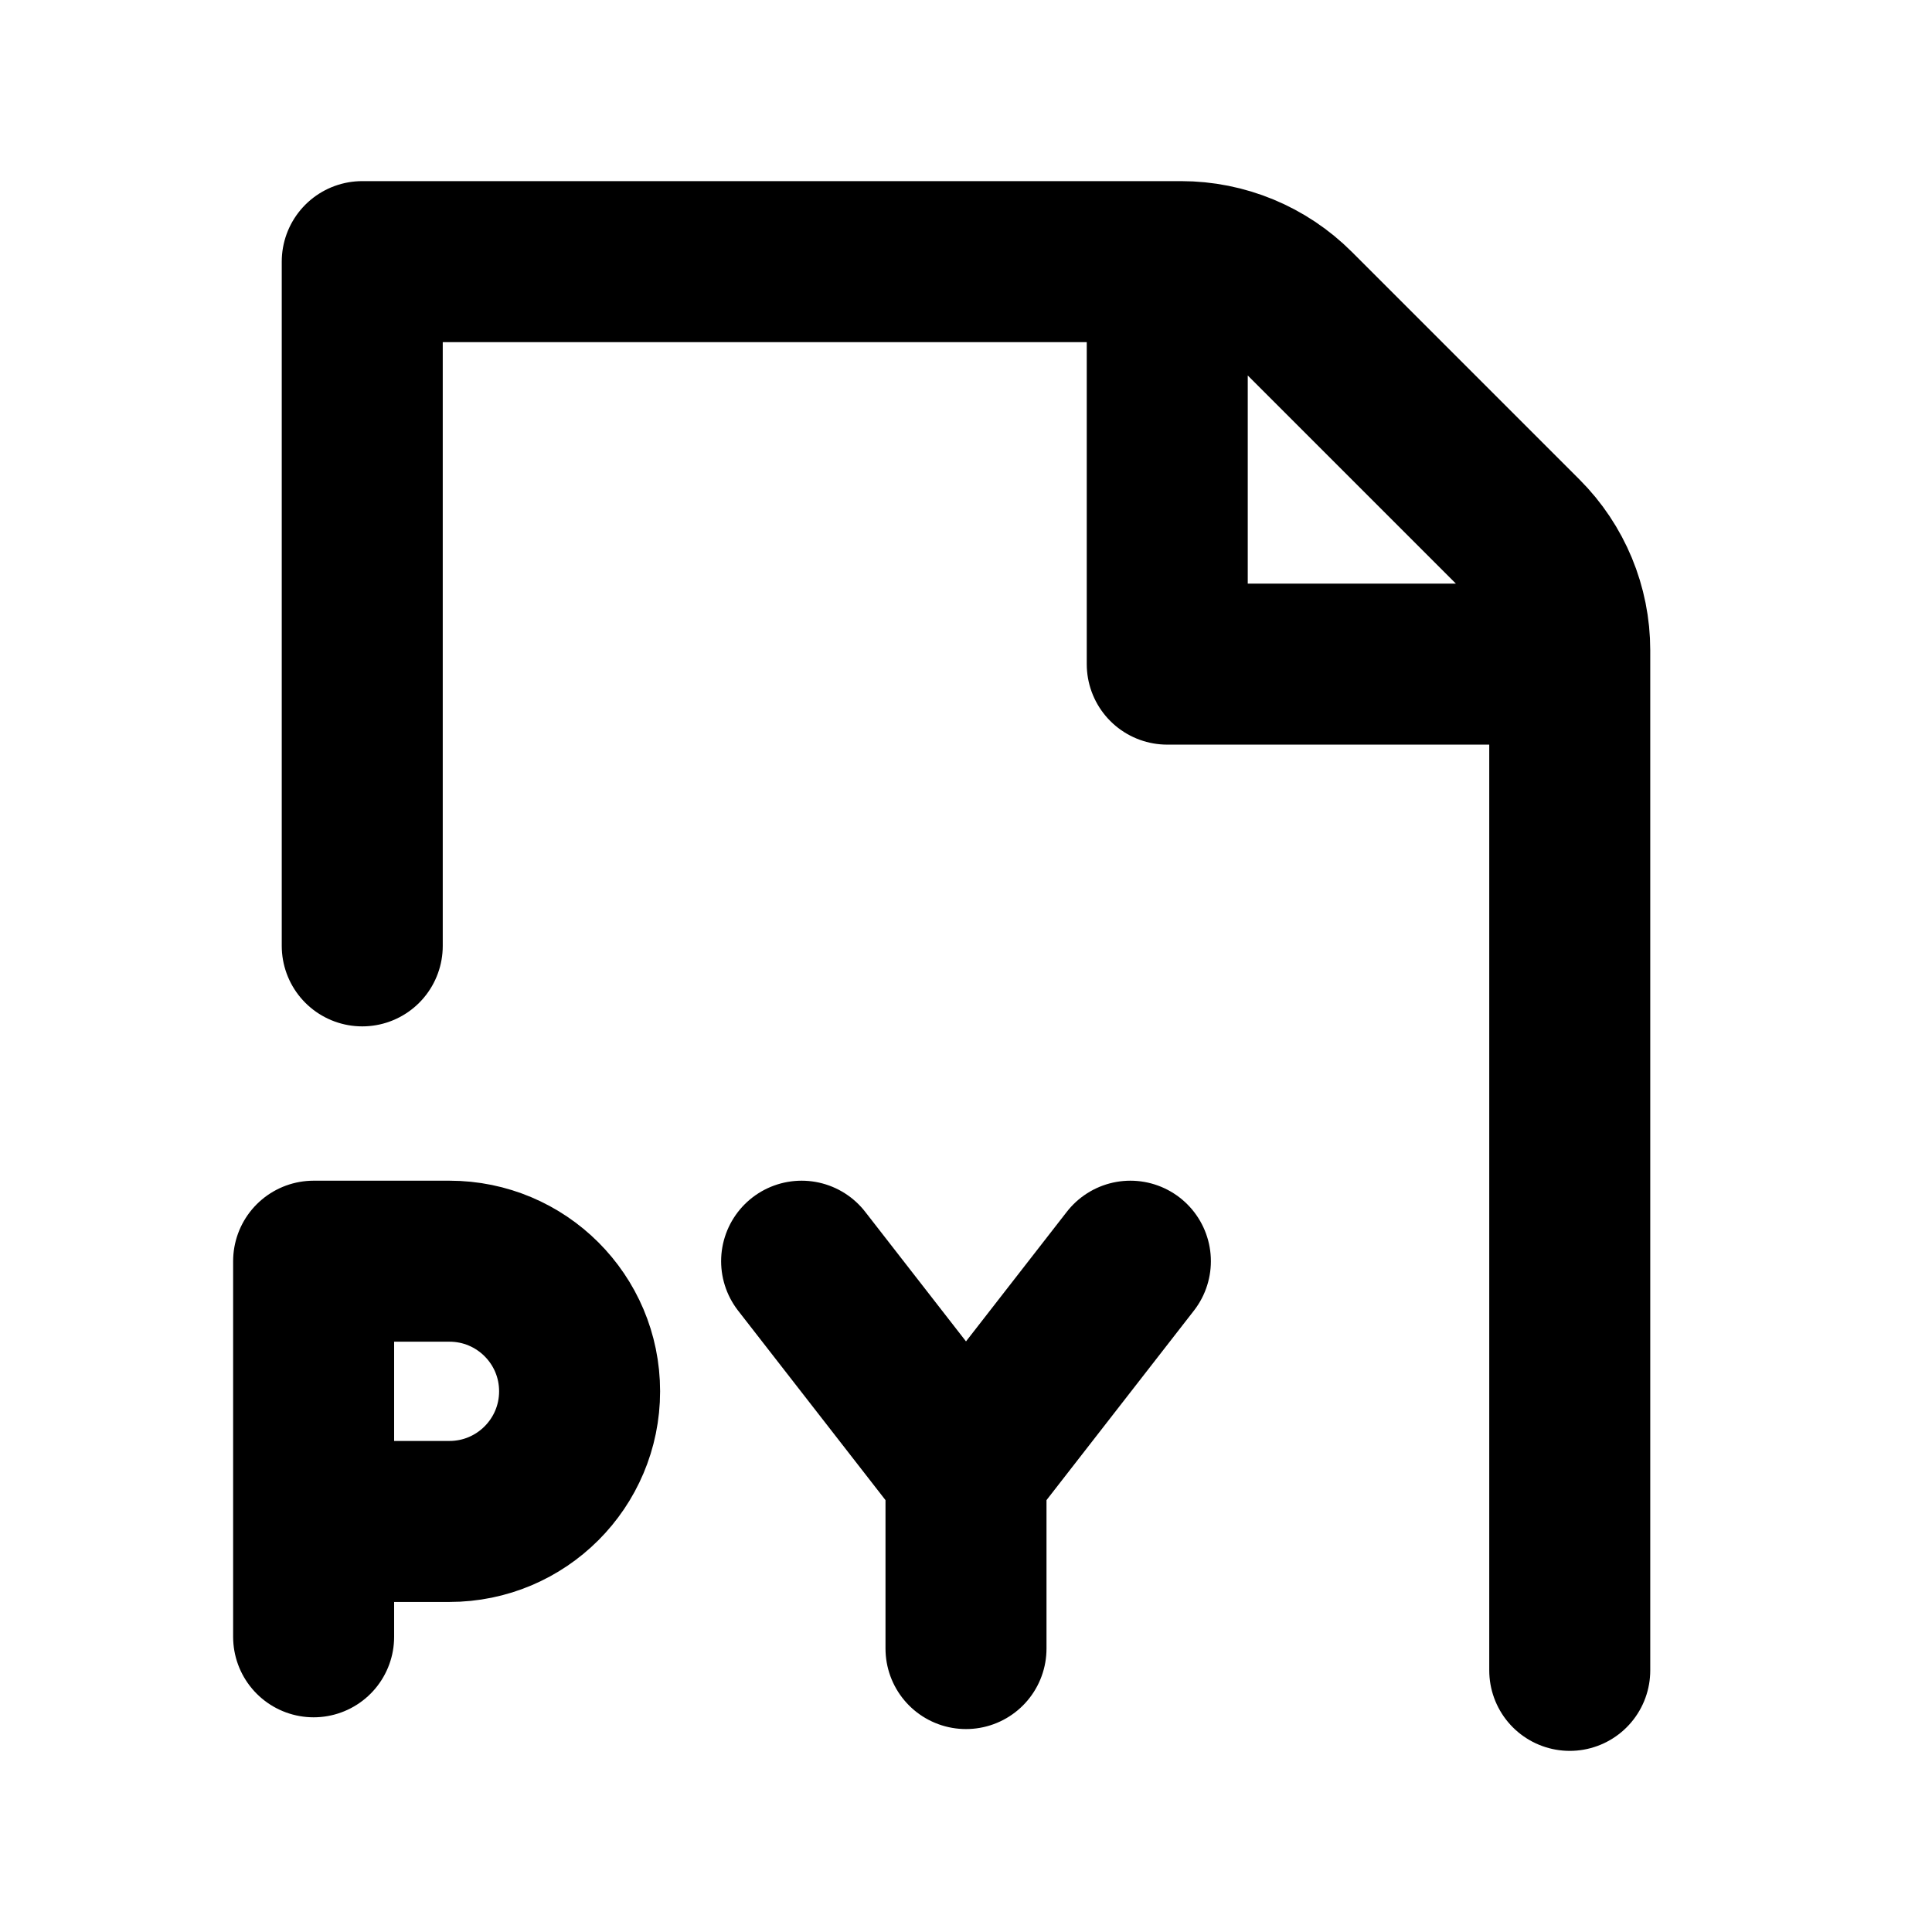
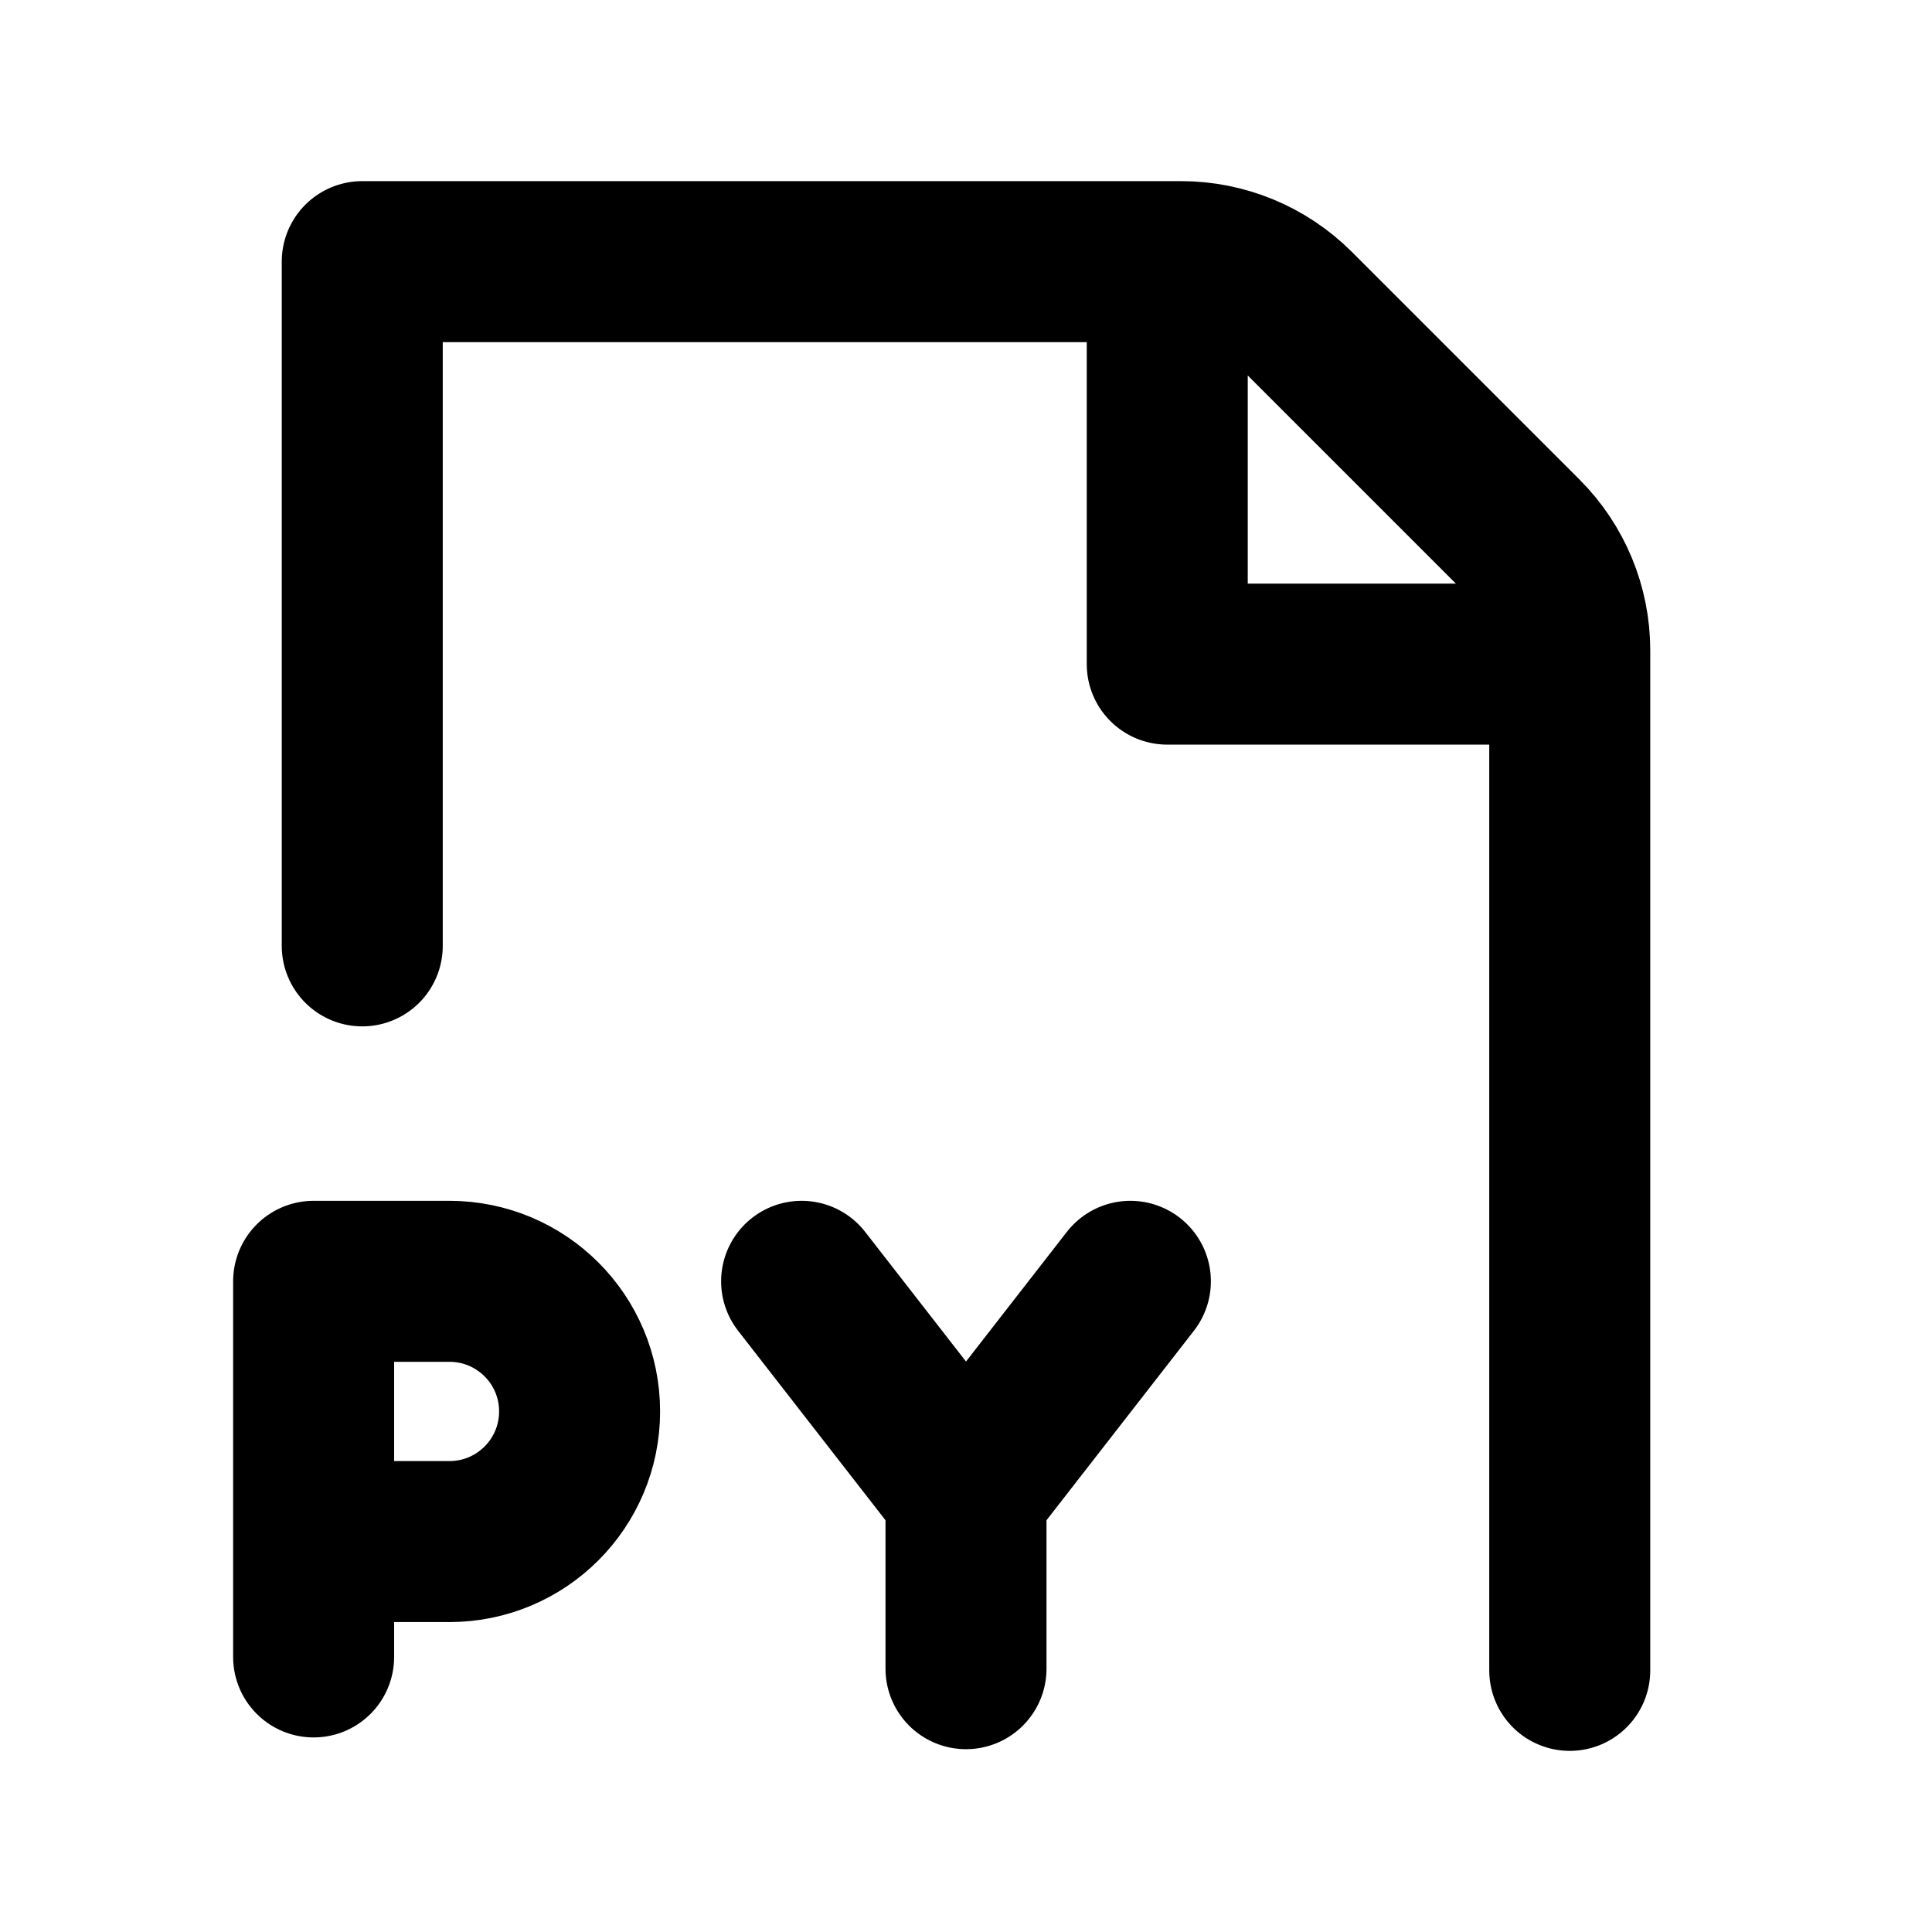
<svg xmlns="http://www.w3.org/2000/svg" width="24" height="24" viewBox="0 0 24 24" fill="none">
-   <path d="M4.5 11.75V3.25H14.672C15.202 3.25 15.711 3.461 16.086 3.836L18.914 6.664C19.289 7.039 19.5 7.548 19.5 8.078V20.75M14.5 3.25V8.25H19.5M3.896 18.9H5.583C6.476 18.9 7.2 18.176 7.2 17.283C7.2 16.39 6.476 15.667 5.583 15.667H3.896V20.333M9.958 15.667L12 18.292M12 18.292L14.042 15.667M12 18.292L12 20.479" stroke="black" stroke-width="2" stroke-linecap="round" stroke-linejoin="round" />
+   <path d="M4.5 11.75V3.25H14.672C15.202 3.25 15.711 3.461 16.086 3.836L18.914 6.664C19.289 7.039 19.5 7.548 19.5 8.078V20.75M14.5 3.25V8.25H19.5M3.896 19.15H5.583C6.476 19.15 7.2 18.426 7.2 17.533C7.2 16.64 6.476 15.917 5.583 15.917H3.896V20.583M9.958 15.917L12 18.542M12 18.542L14.042 15.917M12 18.542L12 20.729" stroke-width="2" stroke-linecap="round" stroke-linejoin="round" stroke="black" />
</svg>
